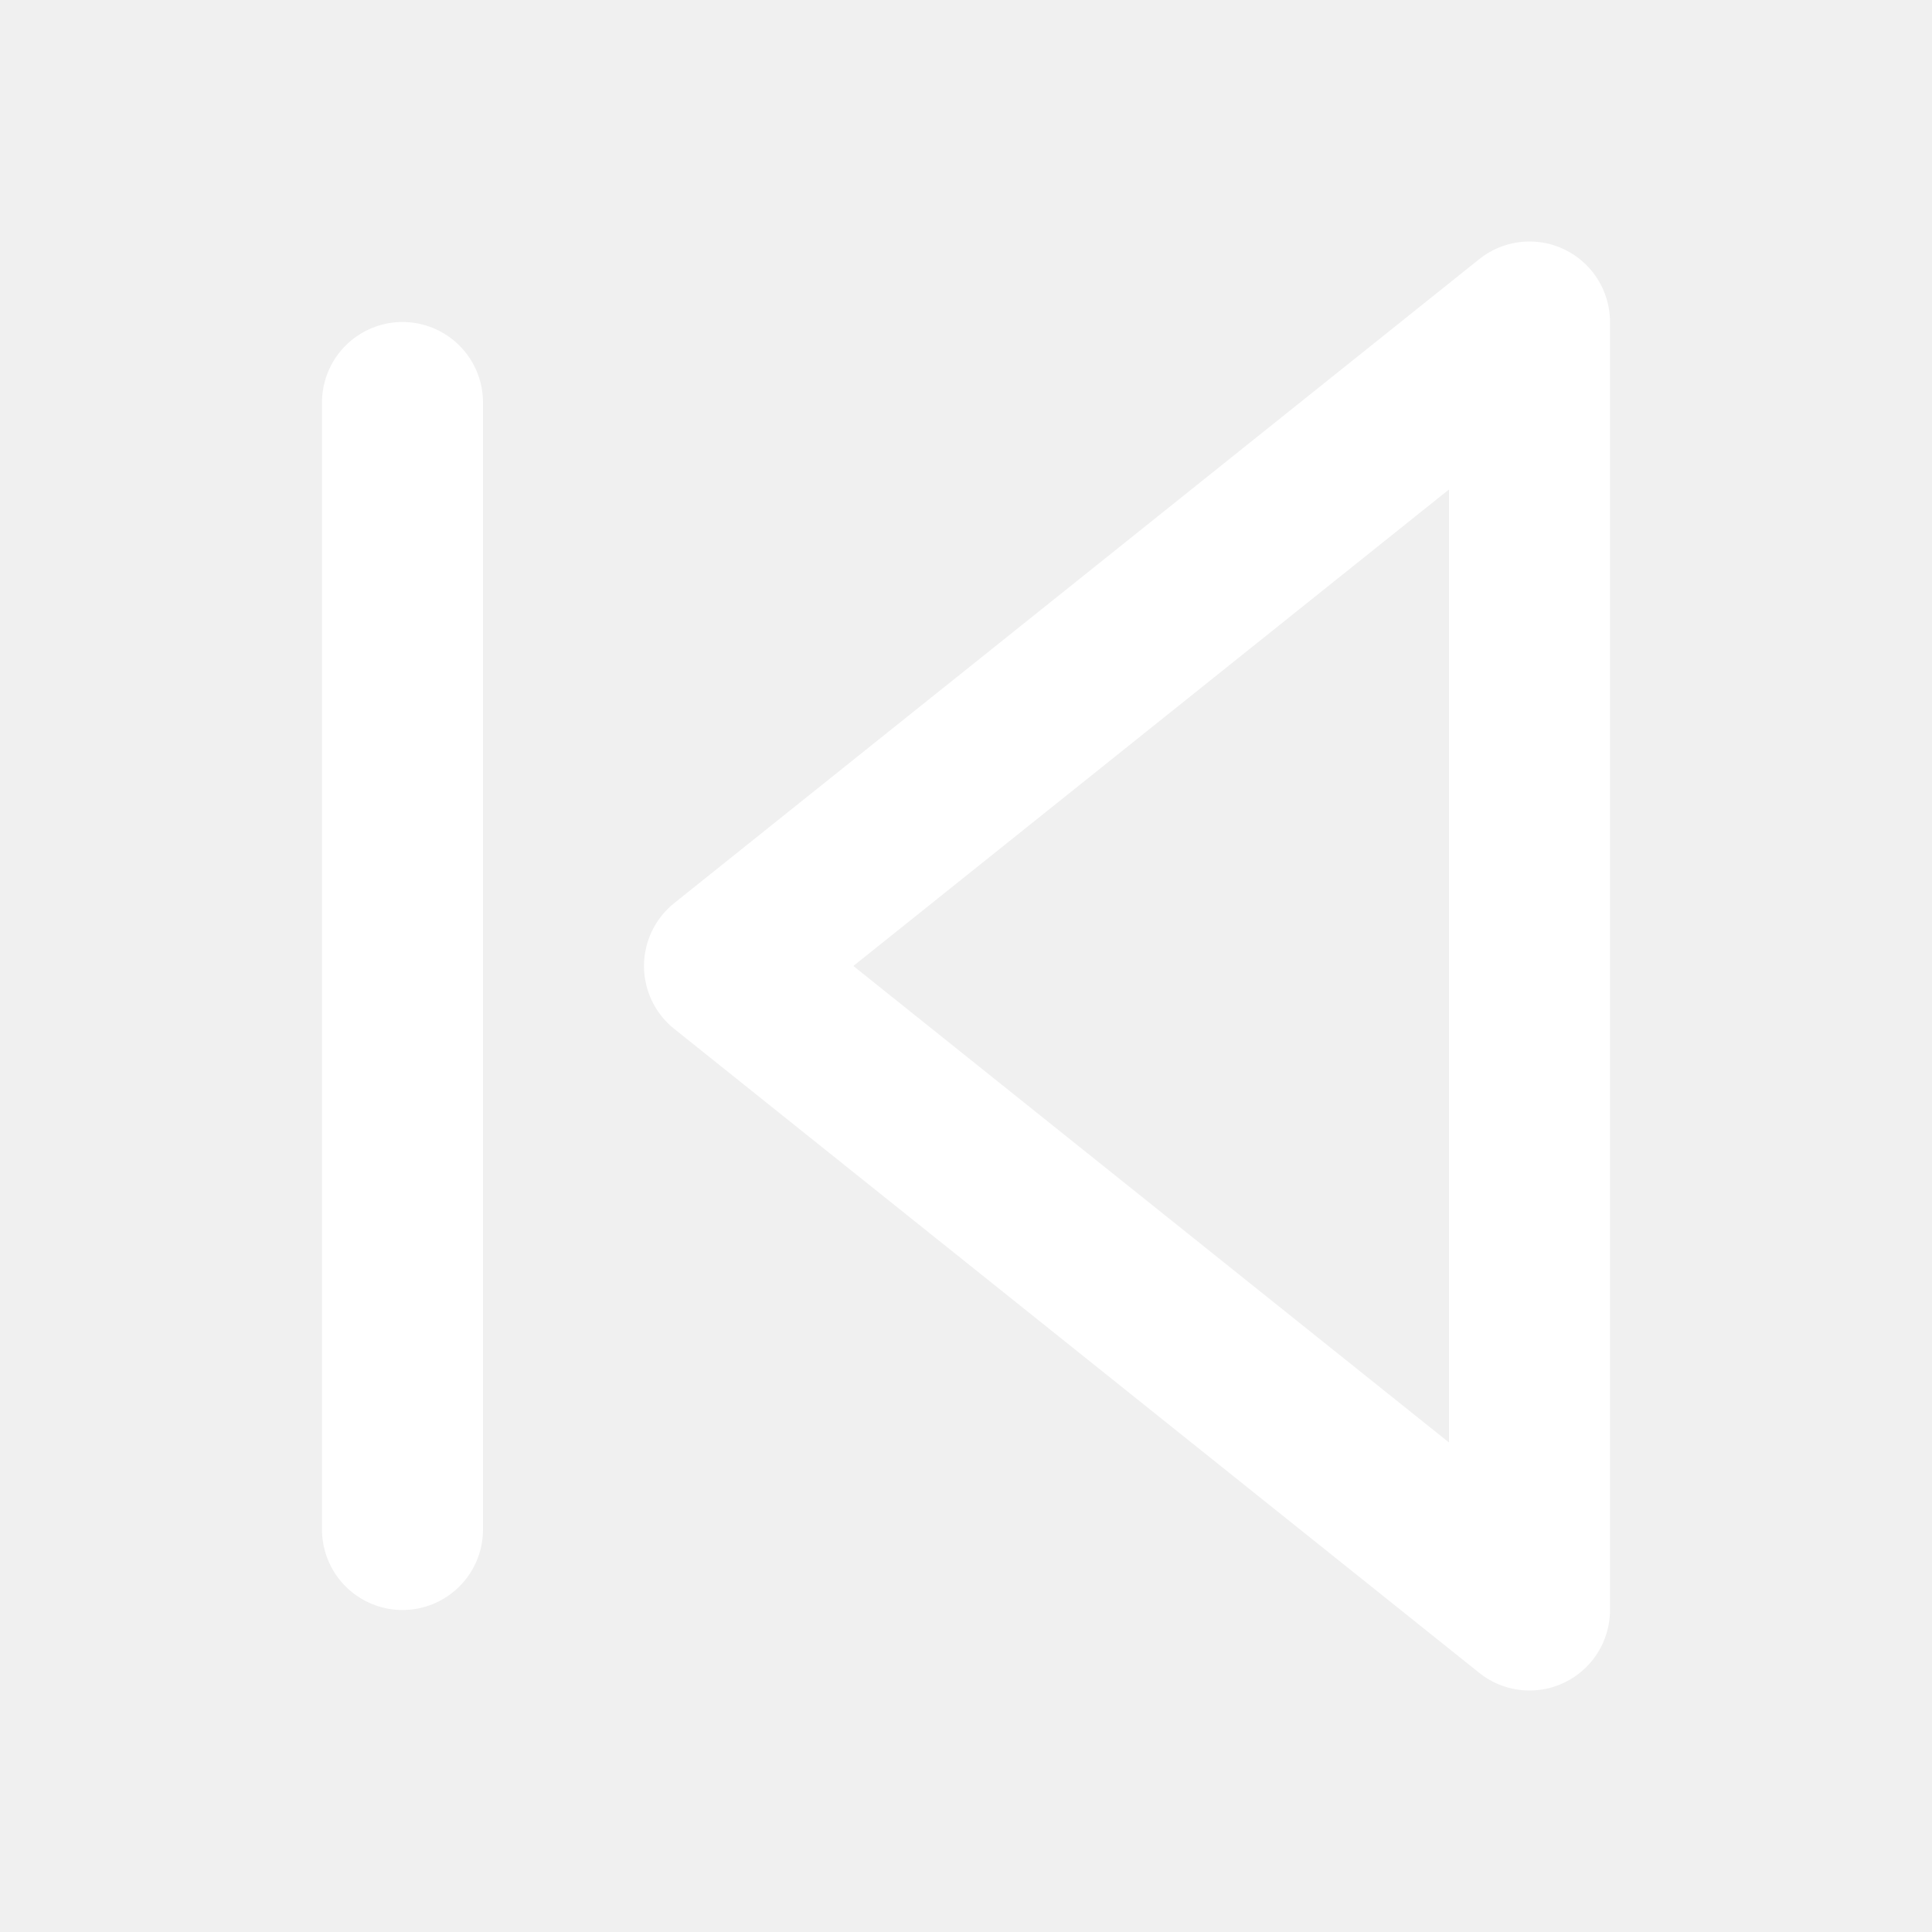
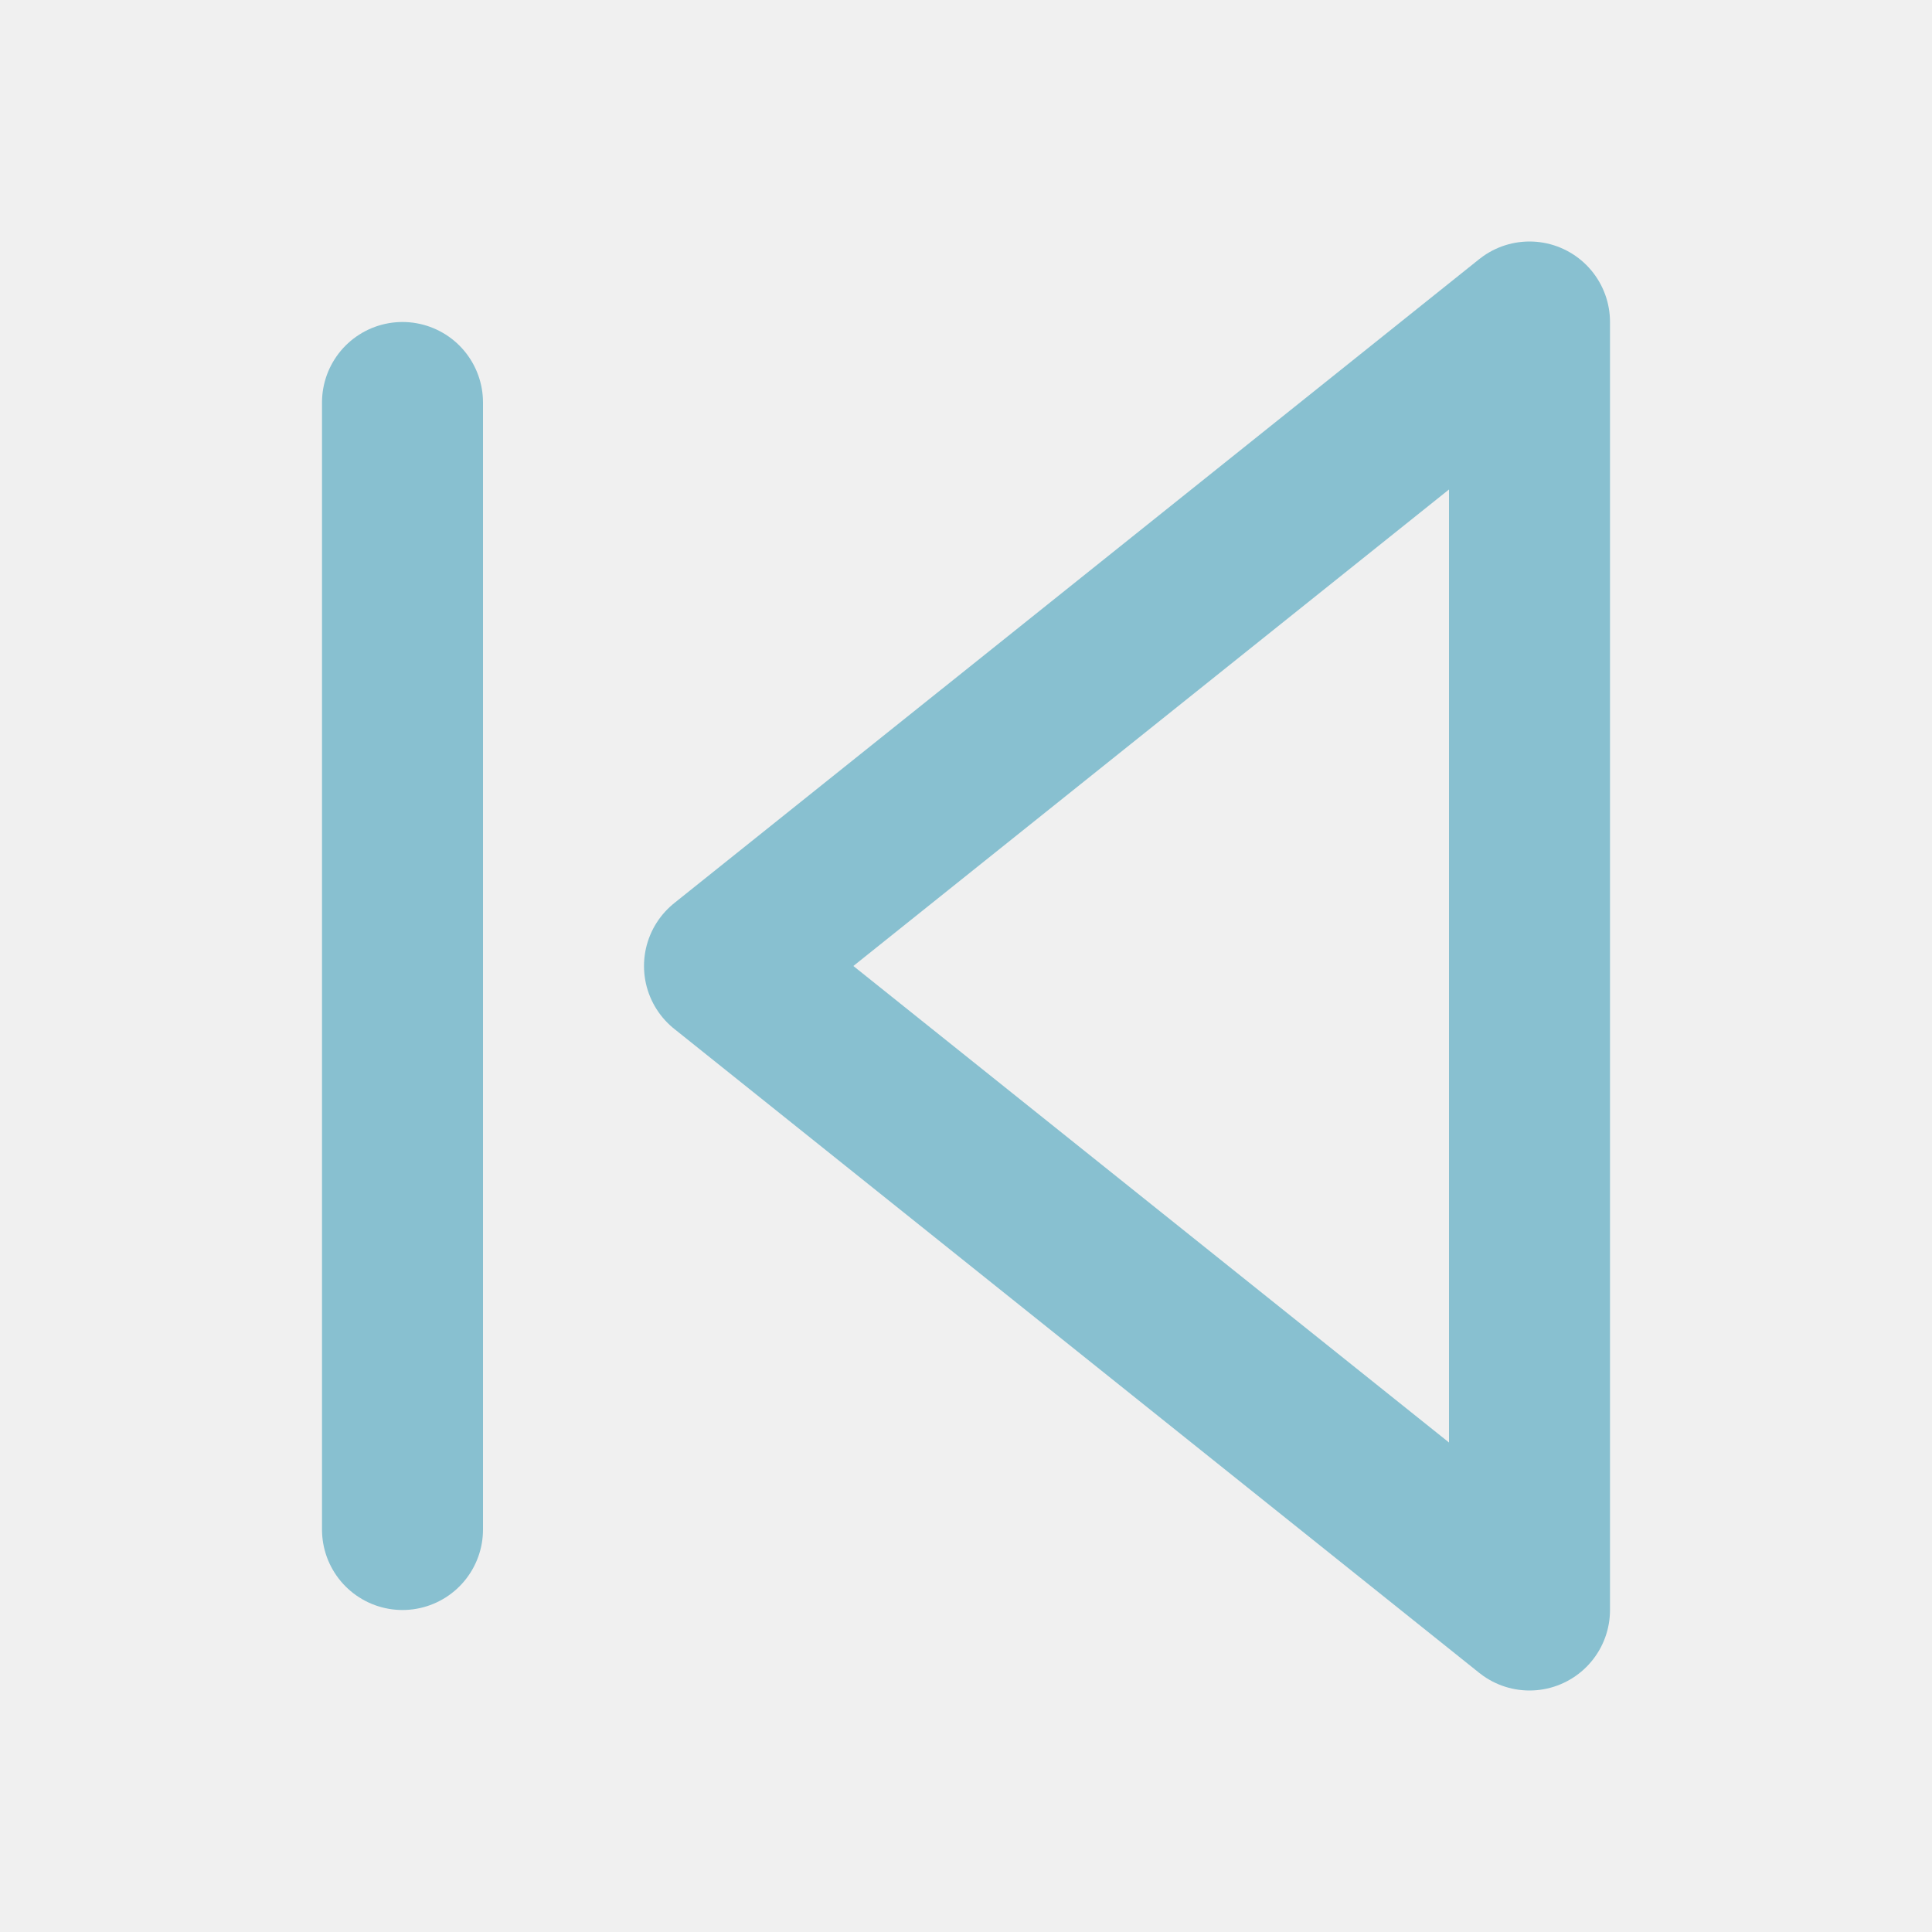
- <svg xmlns="http://www.w3.org/2000/svg" width="24" height="24" viewBox="0 0 24 24" fill="none" stroke="#fff" stroke-width="2" stroke-linecap="round" stroke-linejoin="round" class="feather feather-skip-back">
-   <polygon points="19 20 9 12 19 4 19 20" />
-   <line x1="5" y1="19" x2="5" y2="5" />
+ <svg xmlns="http://www.w3.org/2000/svg" width="24" height="24" viewBox="0 0 24 24" fill="none" stroke="#fff" stroke-width="2" stroke-linecap="round" stroke-linejoin="round" class="feather feather-skip-back" version="1.1" id="svg1034">
+   <defs id="defs1038" />
+   <polygon points="19 20 9 12 19 4 19 20" id="polygon1030" style="stroke:#88c0d0" />
+   <line x1="5" y1="19" x2="5" y2="5" id="line1032" style="stroke:#88c0d0" />
</svg>
